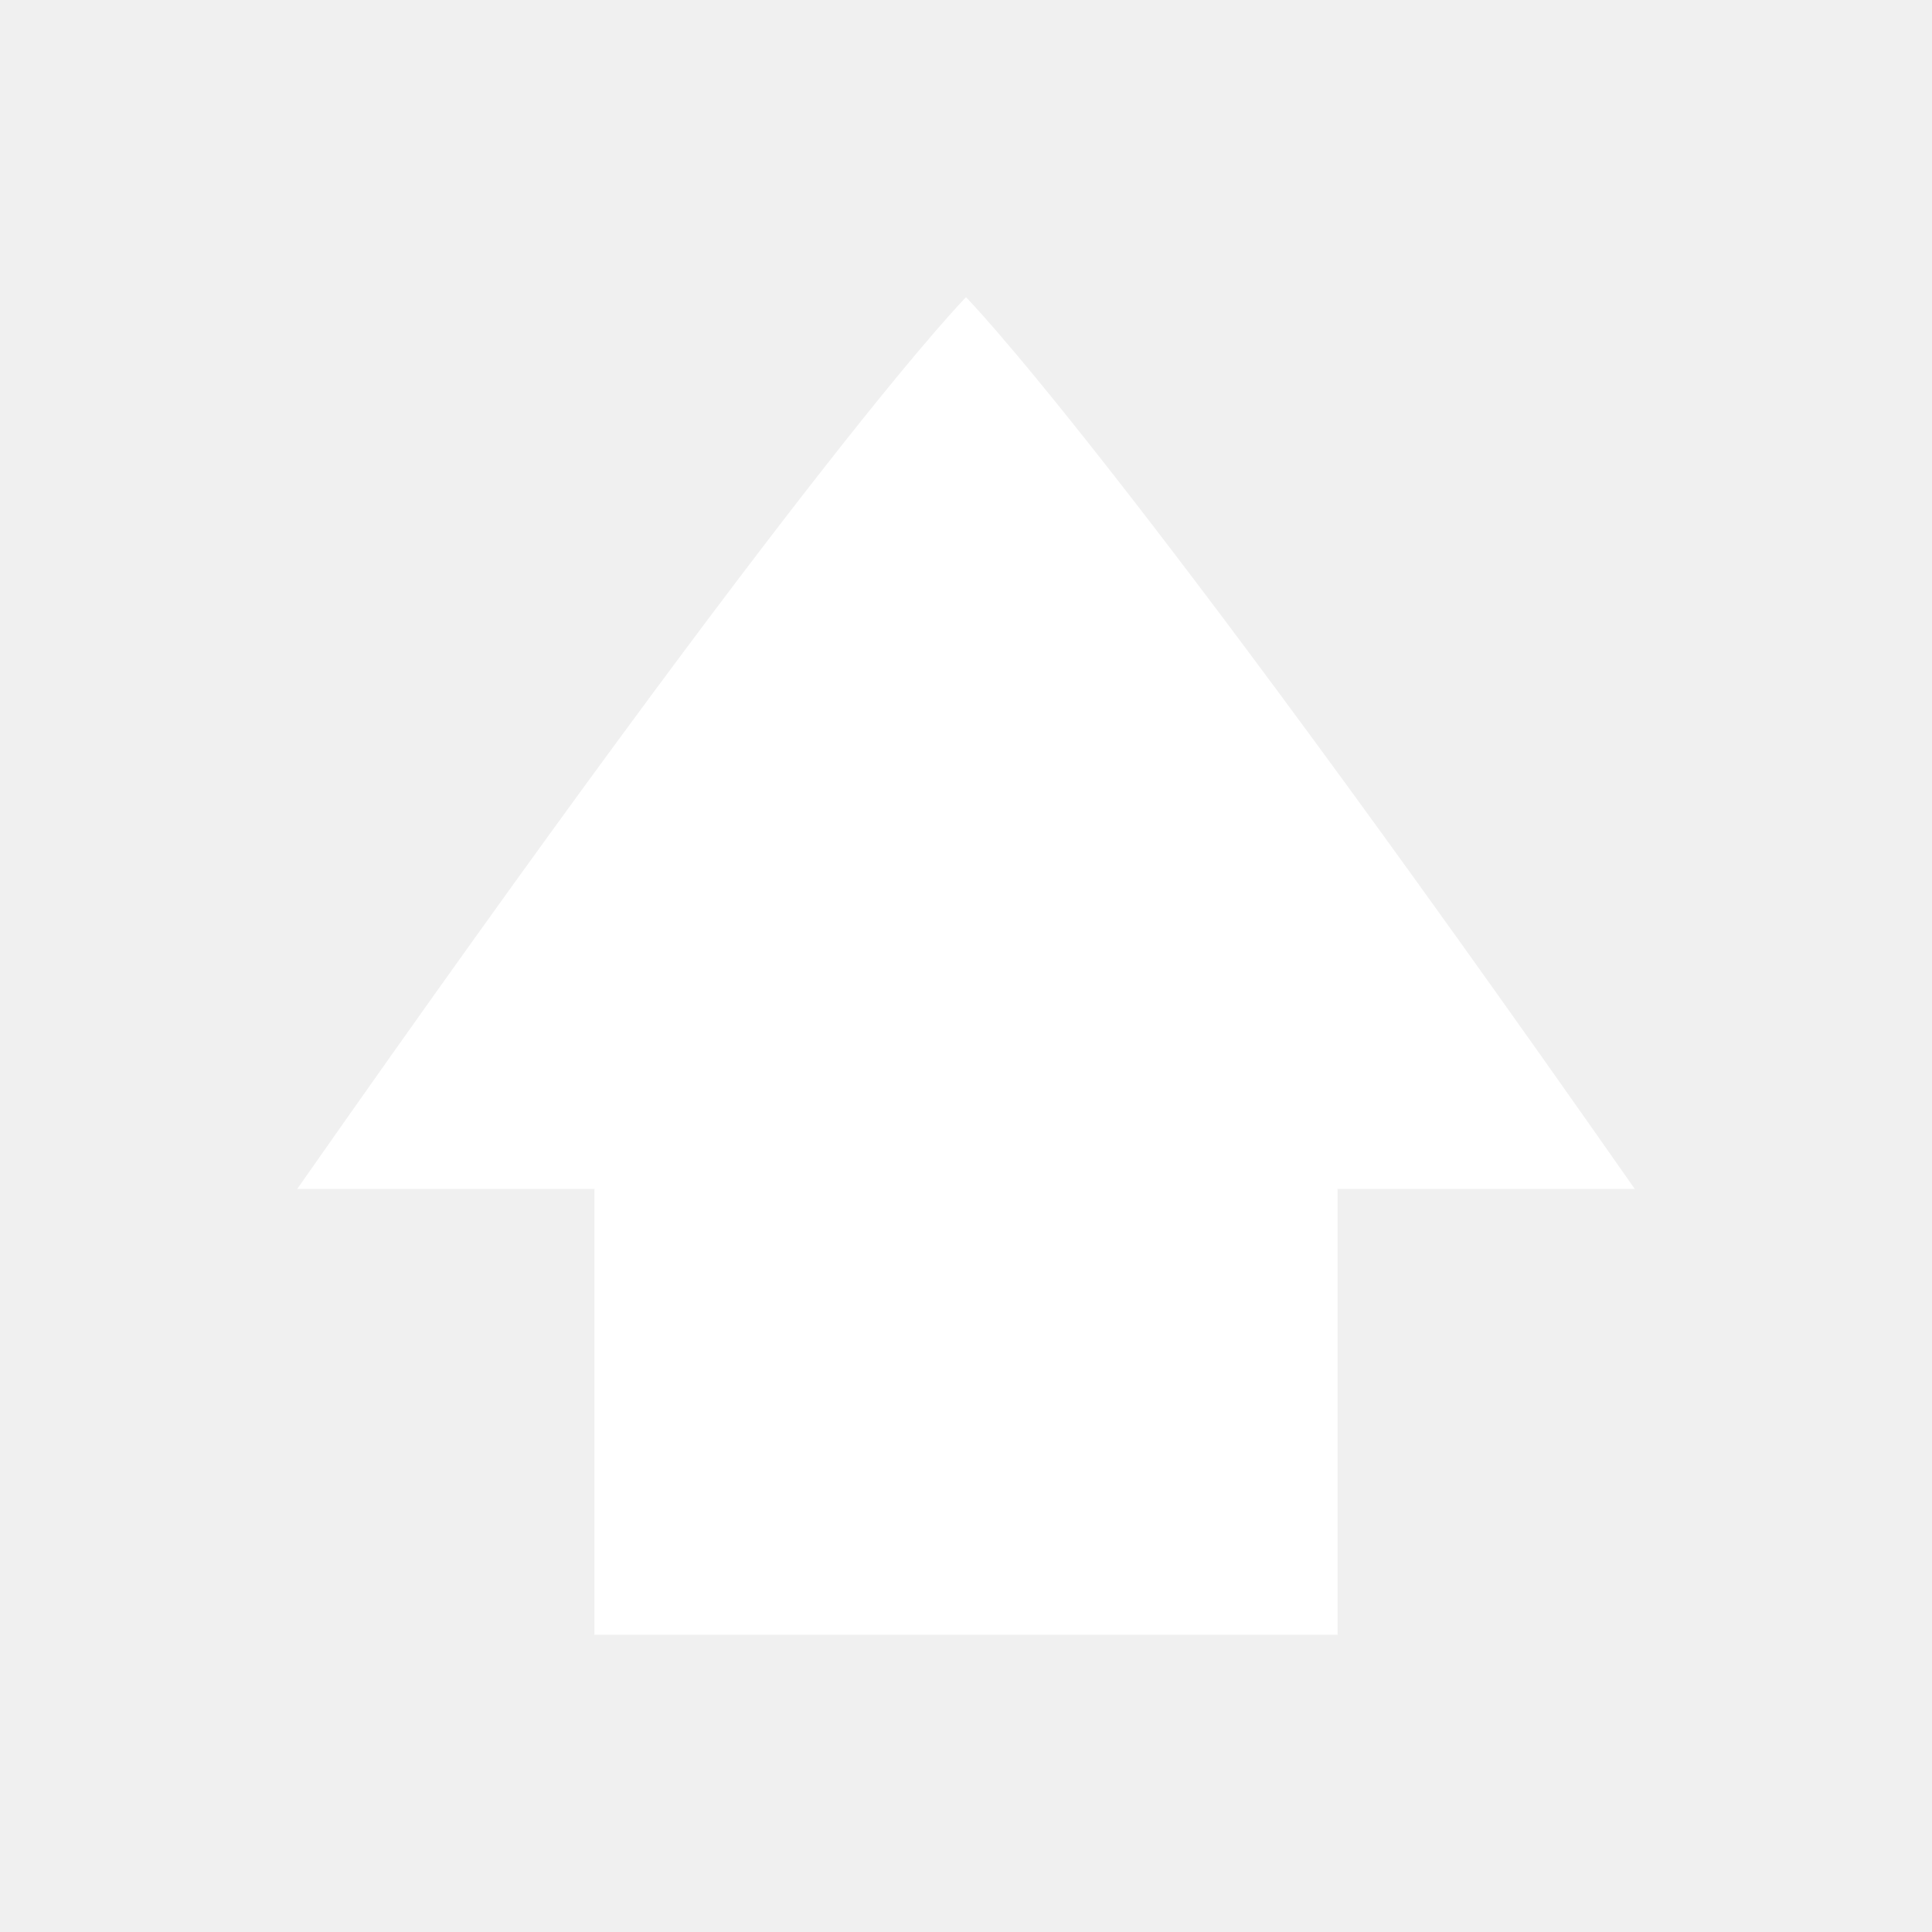
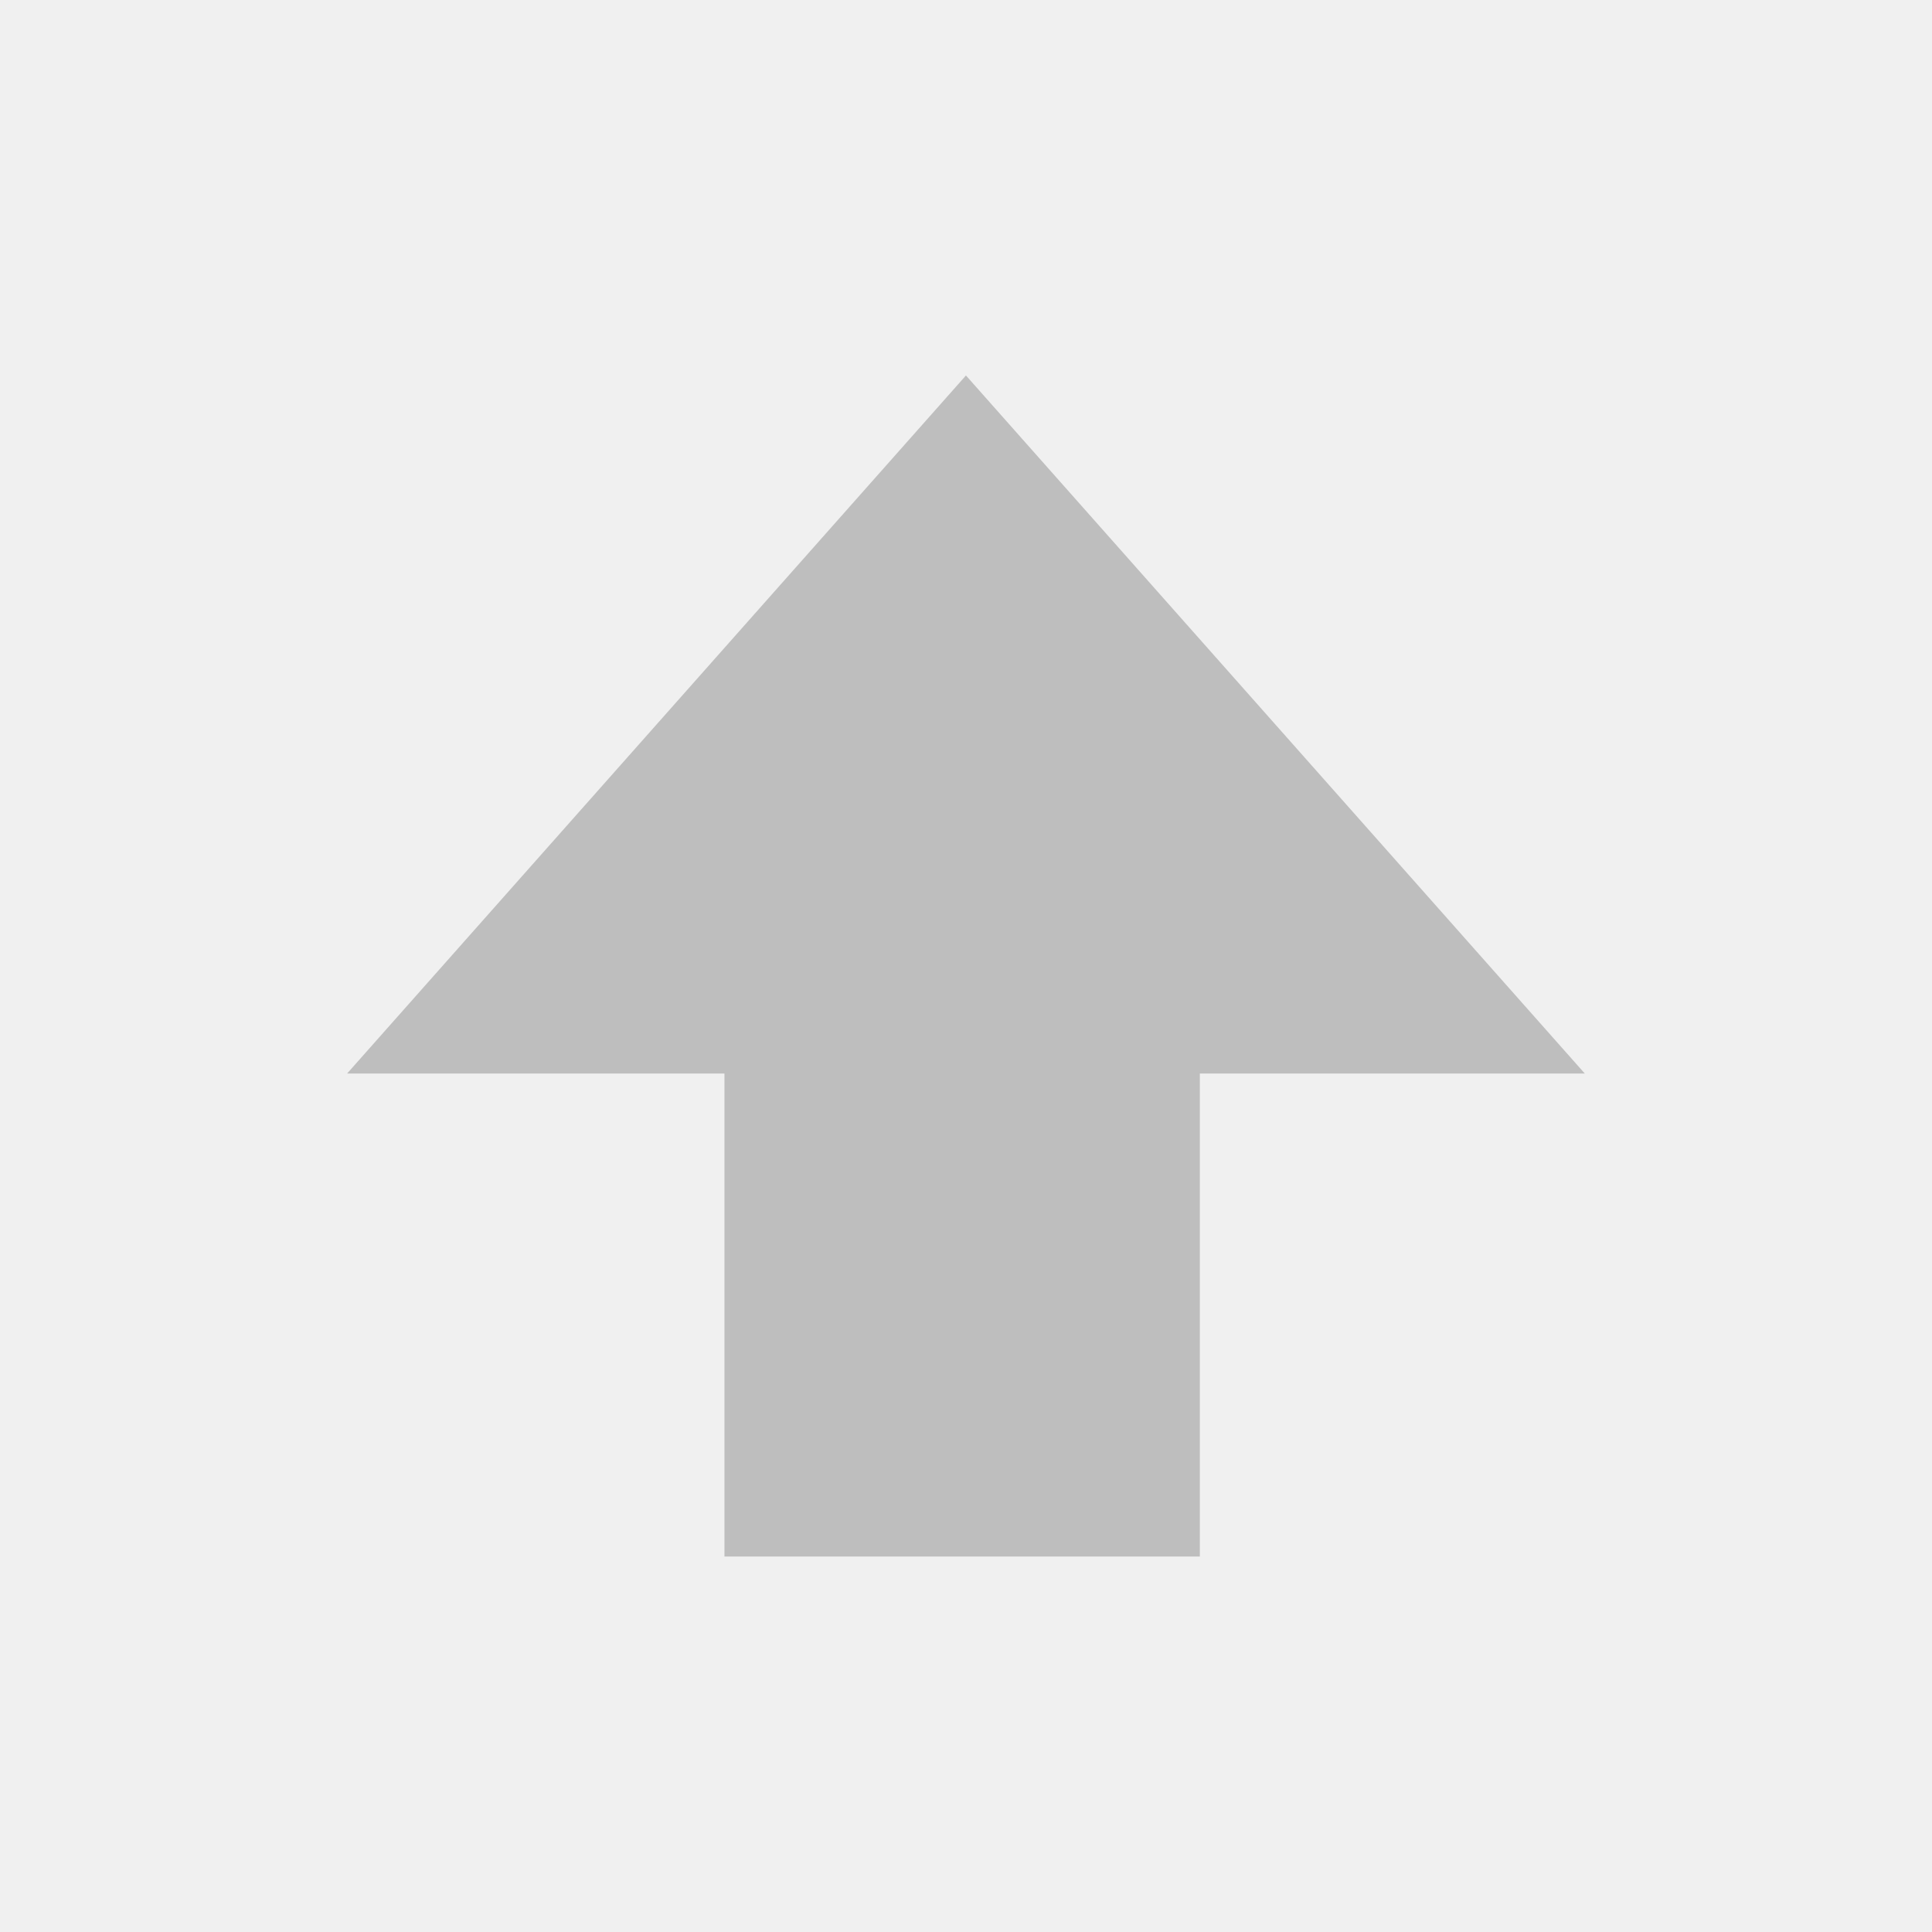
- <svg xmlns="http://www.w3.org/2000/svg" xmlns:ns1="http://www.openswatchbook.org/uri/2009/osb" width="26" viewBox="0 0 26 26" version="1.1" id="svg7384" height="26">
+ <svg xmlns="http://www.w3.org/2000/svg" xmlns:ns1="http://www.openswatchbook.org/uri/2009/osb" width="32" viewBox="0 0 32 32" version="1.1" id="svg7384" height="32">
  <defs id="defs7386">
    <linearGradient ns1:paint="solid" id="linearGradient19282" gradientTransform="matrix(-2.736579,0.2820293,-0.1890831,-0.9998832,239.5401,-879.4556)">
      <stop style="stop-color:#666666;stop-opacity:1;" offset="0" id="stop19284" />
    </linearGradient>
  </defs>
-   <g transform="matrix(0.8780488,0,0,0.8780488,-125.9942,-694.3354)" style="display:inline;fill:#f7f7f7;fill-opacity:1" id="layer9" />
-   <g transform="matrix(0.8780488,0,0,0.8780488,-125.9942,-694.3354)" style="display:inline;fill:#f7f7f7;fill-opacity:1" id="layer10" />
-   <g transform="matrix(0.8780488,0,0,0.8780488,-125.9942,-694.3354)" id="layer11" style="fill:#f7f7f7;fill-opacity:1" />
-   <g transform="matrix(0.8780488,0,0,0.8780488,-125.9942,-694.3354)" style="display:inline;fill:#f7f7f7;fill-opacity:1" id="layer13" />
-   <g transform="matrix(0.8780488,0,0,0.8780488,-125.9942,-694.3354)" id="layer14" style="fill:#f7f7f7;fill-opacity:1" />
-   <g transform="matrix(0.8780488,0,0,0.8780488,-125.9942,-694.3354)" style="display:inline;fill:#f7f7f7;fill-opacity:1" id="layer15" />
-   <g transform="matrix(0.8780488,0,0,0.8780488,-125.9942,-694.3354)" style="display:inline;fill:#f7f7f7;fill-opacity:1" id="g71291" />
-   <g transform="matrix(0.8780488,0,0,0.8780488,-125.9942,-694.3354)" style="display:inline;fill:#f7f7f7;fill-opacity:1" id="g4953" />
-   <path d="m 13,4 c 0,0 2,2 9,12 h -4 v 6 C 8,22 16.563,22 8,22 V 16 H 4 C 11,6 13,4 13,4 Z" id="path4" style="opacity:1;fill:#ffffff;stroke-width:2" />
+   <g transform="translate(-143.8754,-788)" style="display:inline" id="layer9" />
+   <g transform="translate(-143.8754,-788)" style="display:inline" id="layer10" />
+   <g transform="translate(-143.8754,-788)" id="layer11" />
+   <g transform="translate(-143.8754,-788)" style="display:inline" id="layer13" />
+   <g transform="translate(-143.8754,-788)" id="layer14" />
+   <g transform="translate(-143.8754,-788)" style="display:inline" id="layer15" />
+   <g transform="translate(-143.8754,-788)" style="display:inline" id="g71291" />
+   <g transform="translate(-143.8754,-788)" style="display:inline" id="g4953" />
+   <g transform="matrix(2,0,0,2,-282.0008,-1614.219)" style="display:inline" id="layer12">
+     <path id="path16548" d="m 147,820 v -4 h -3.125 l 5.125,-5.781 5.125,5.781 h -3.188 v 4 z" style="color:#000000;display:inline;overflow:visible;visibility:visible;fill:#bebebe;fill-opacity:1;stroke:none;stroke-width:2;marker:none;enable-background:new" />
+   </g>
</svg>
